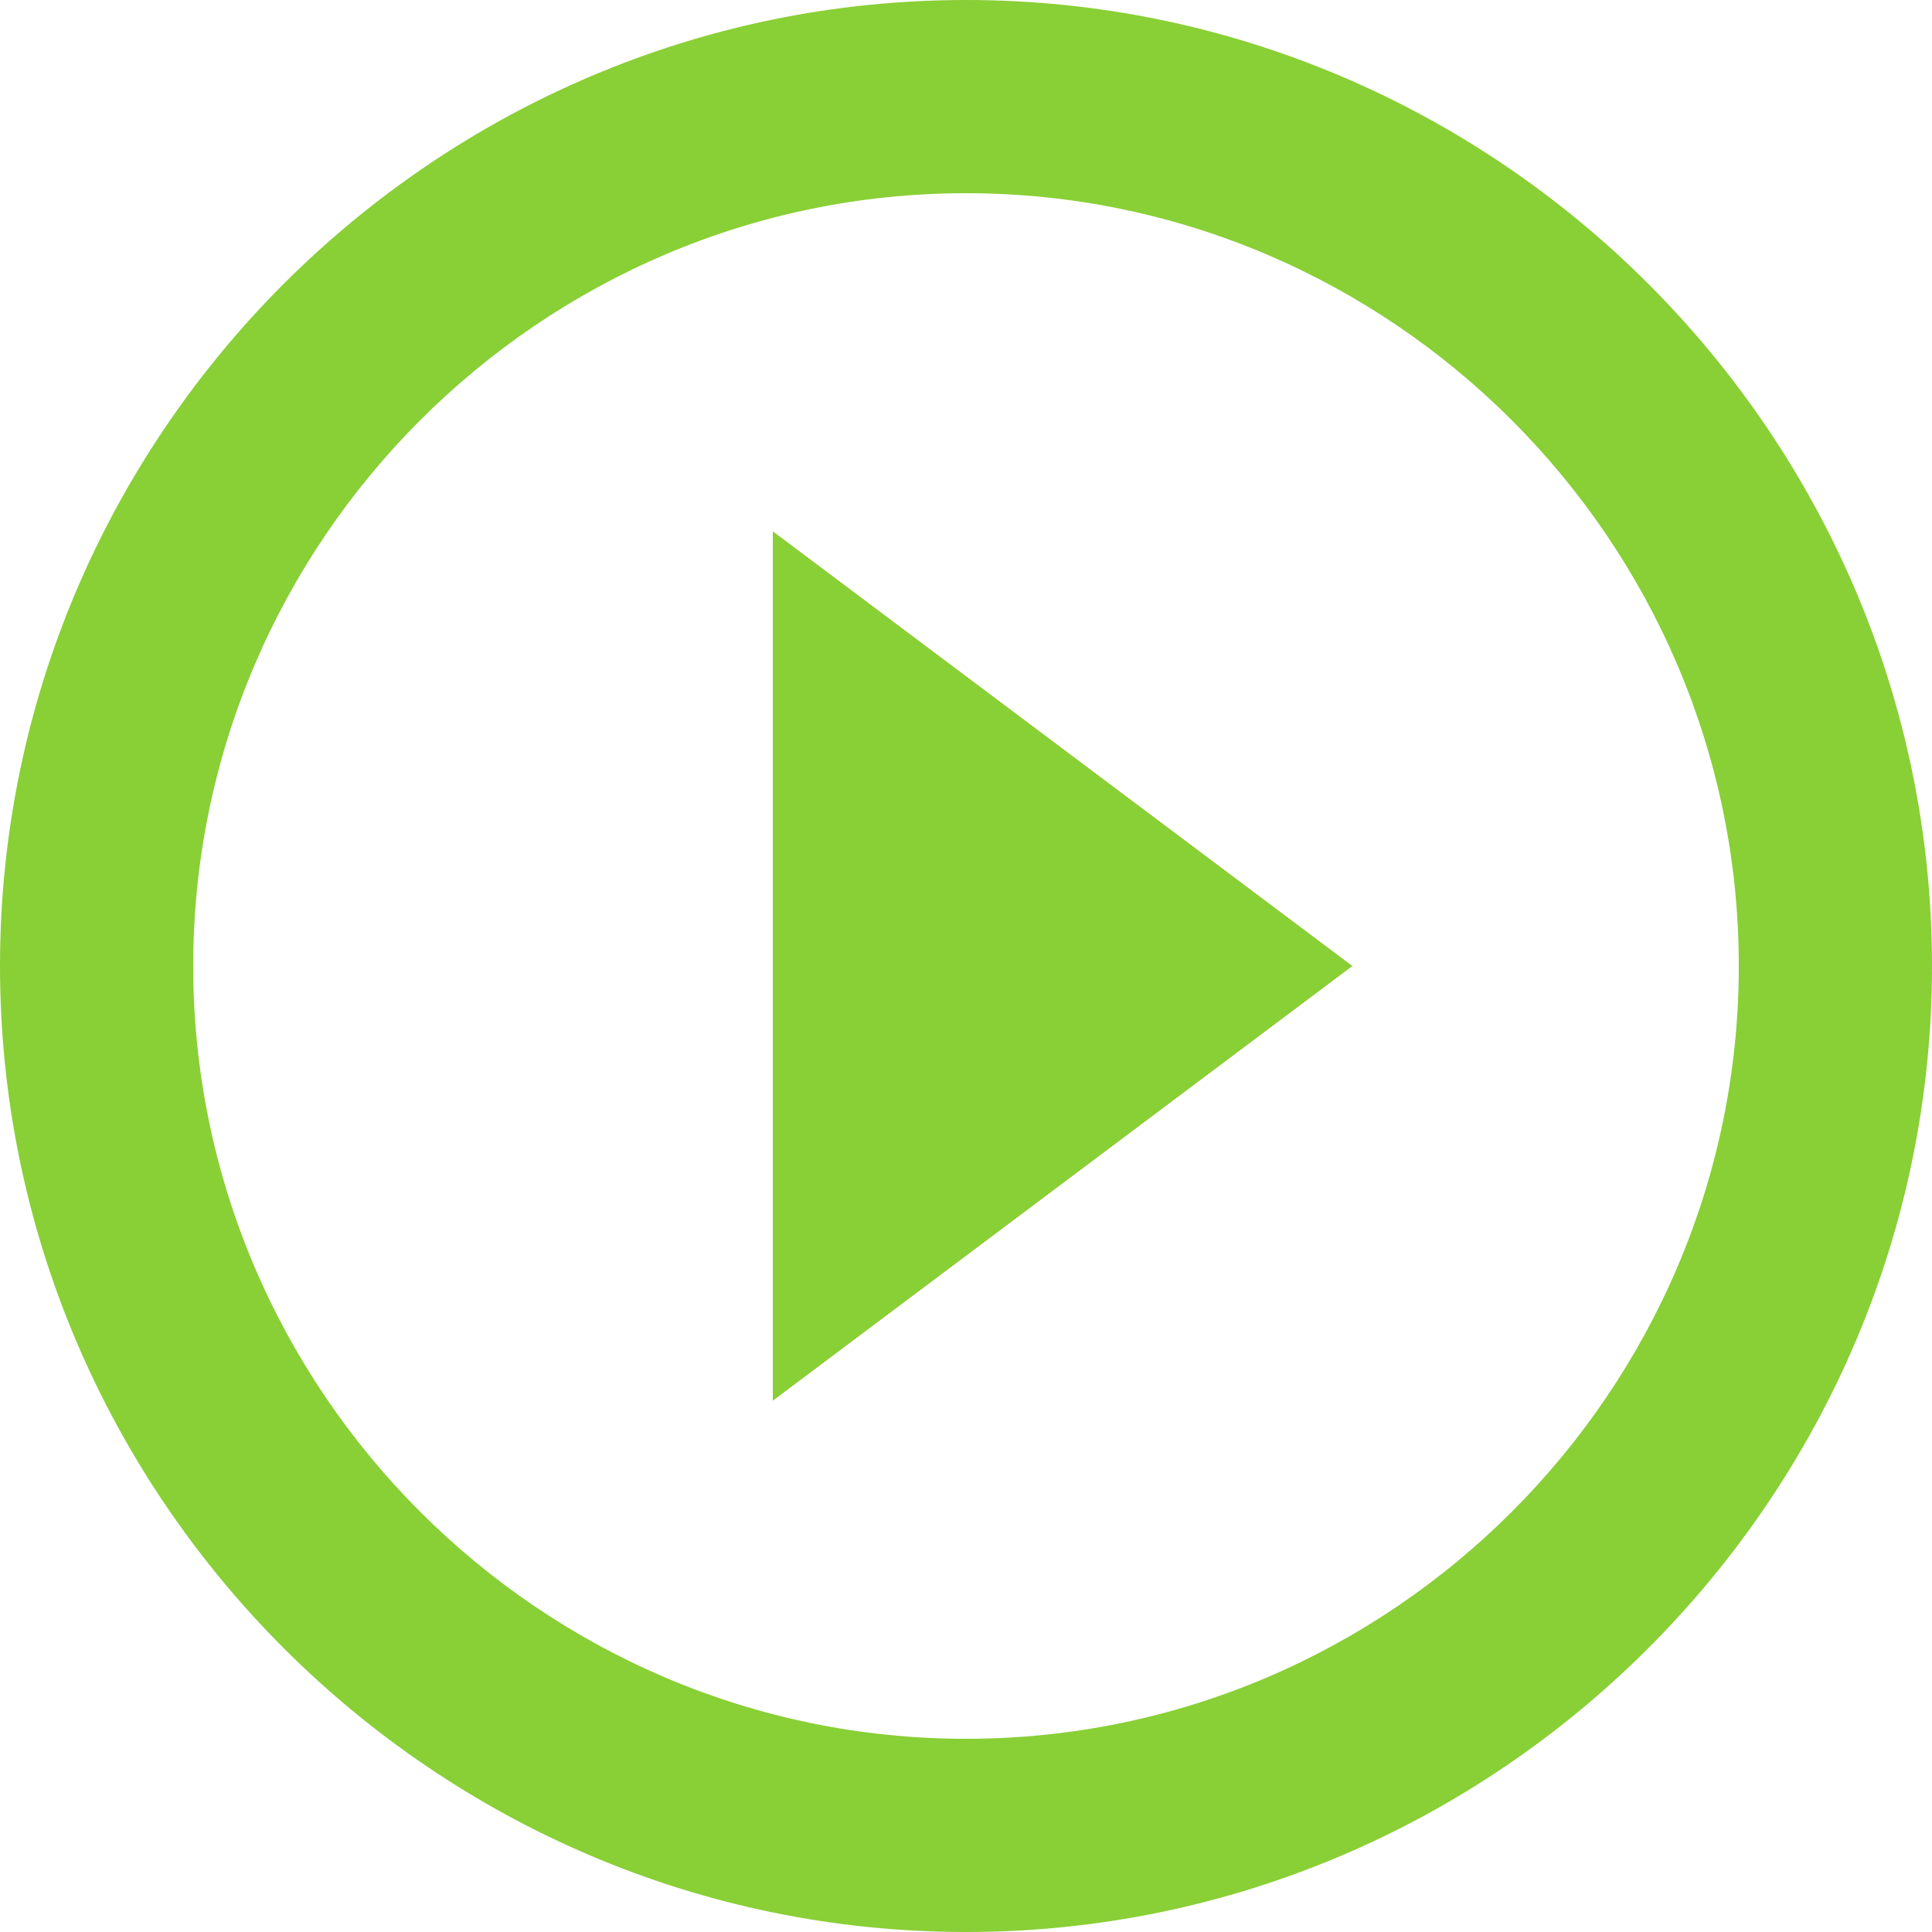
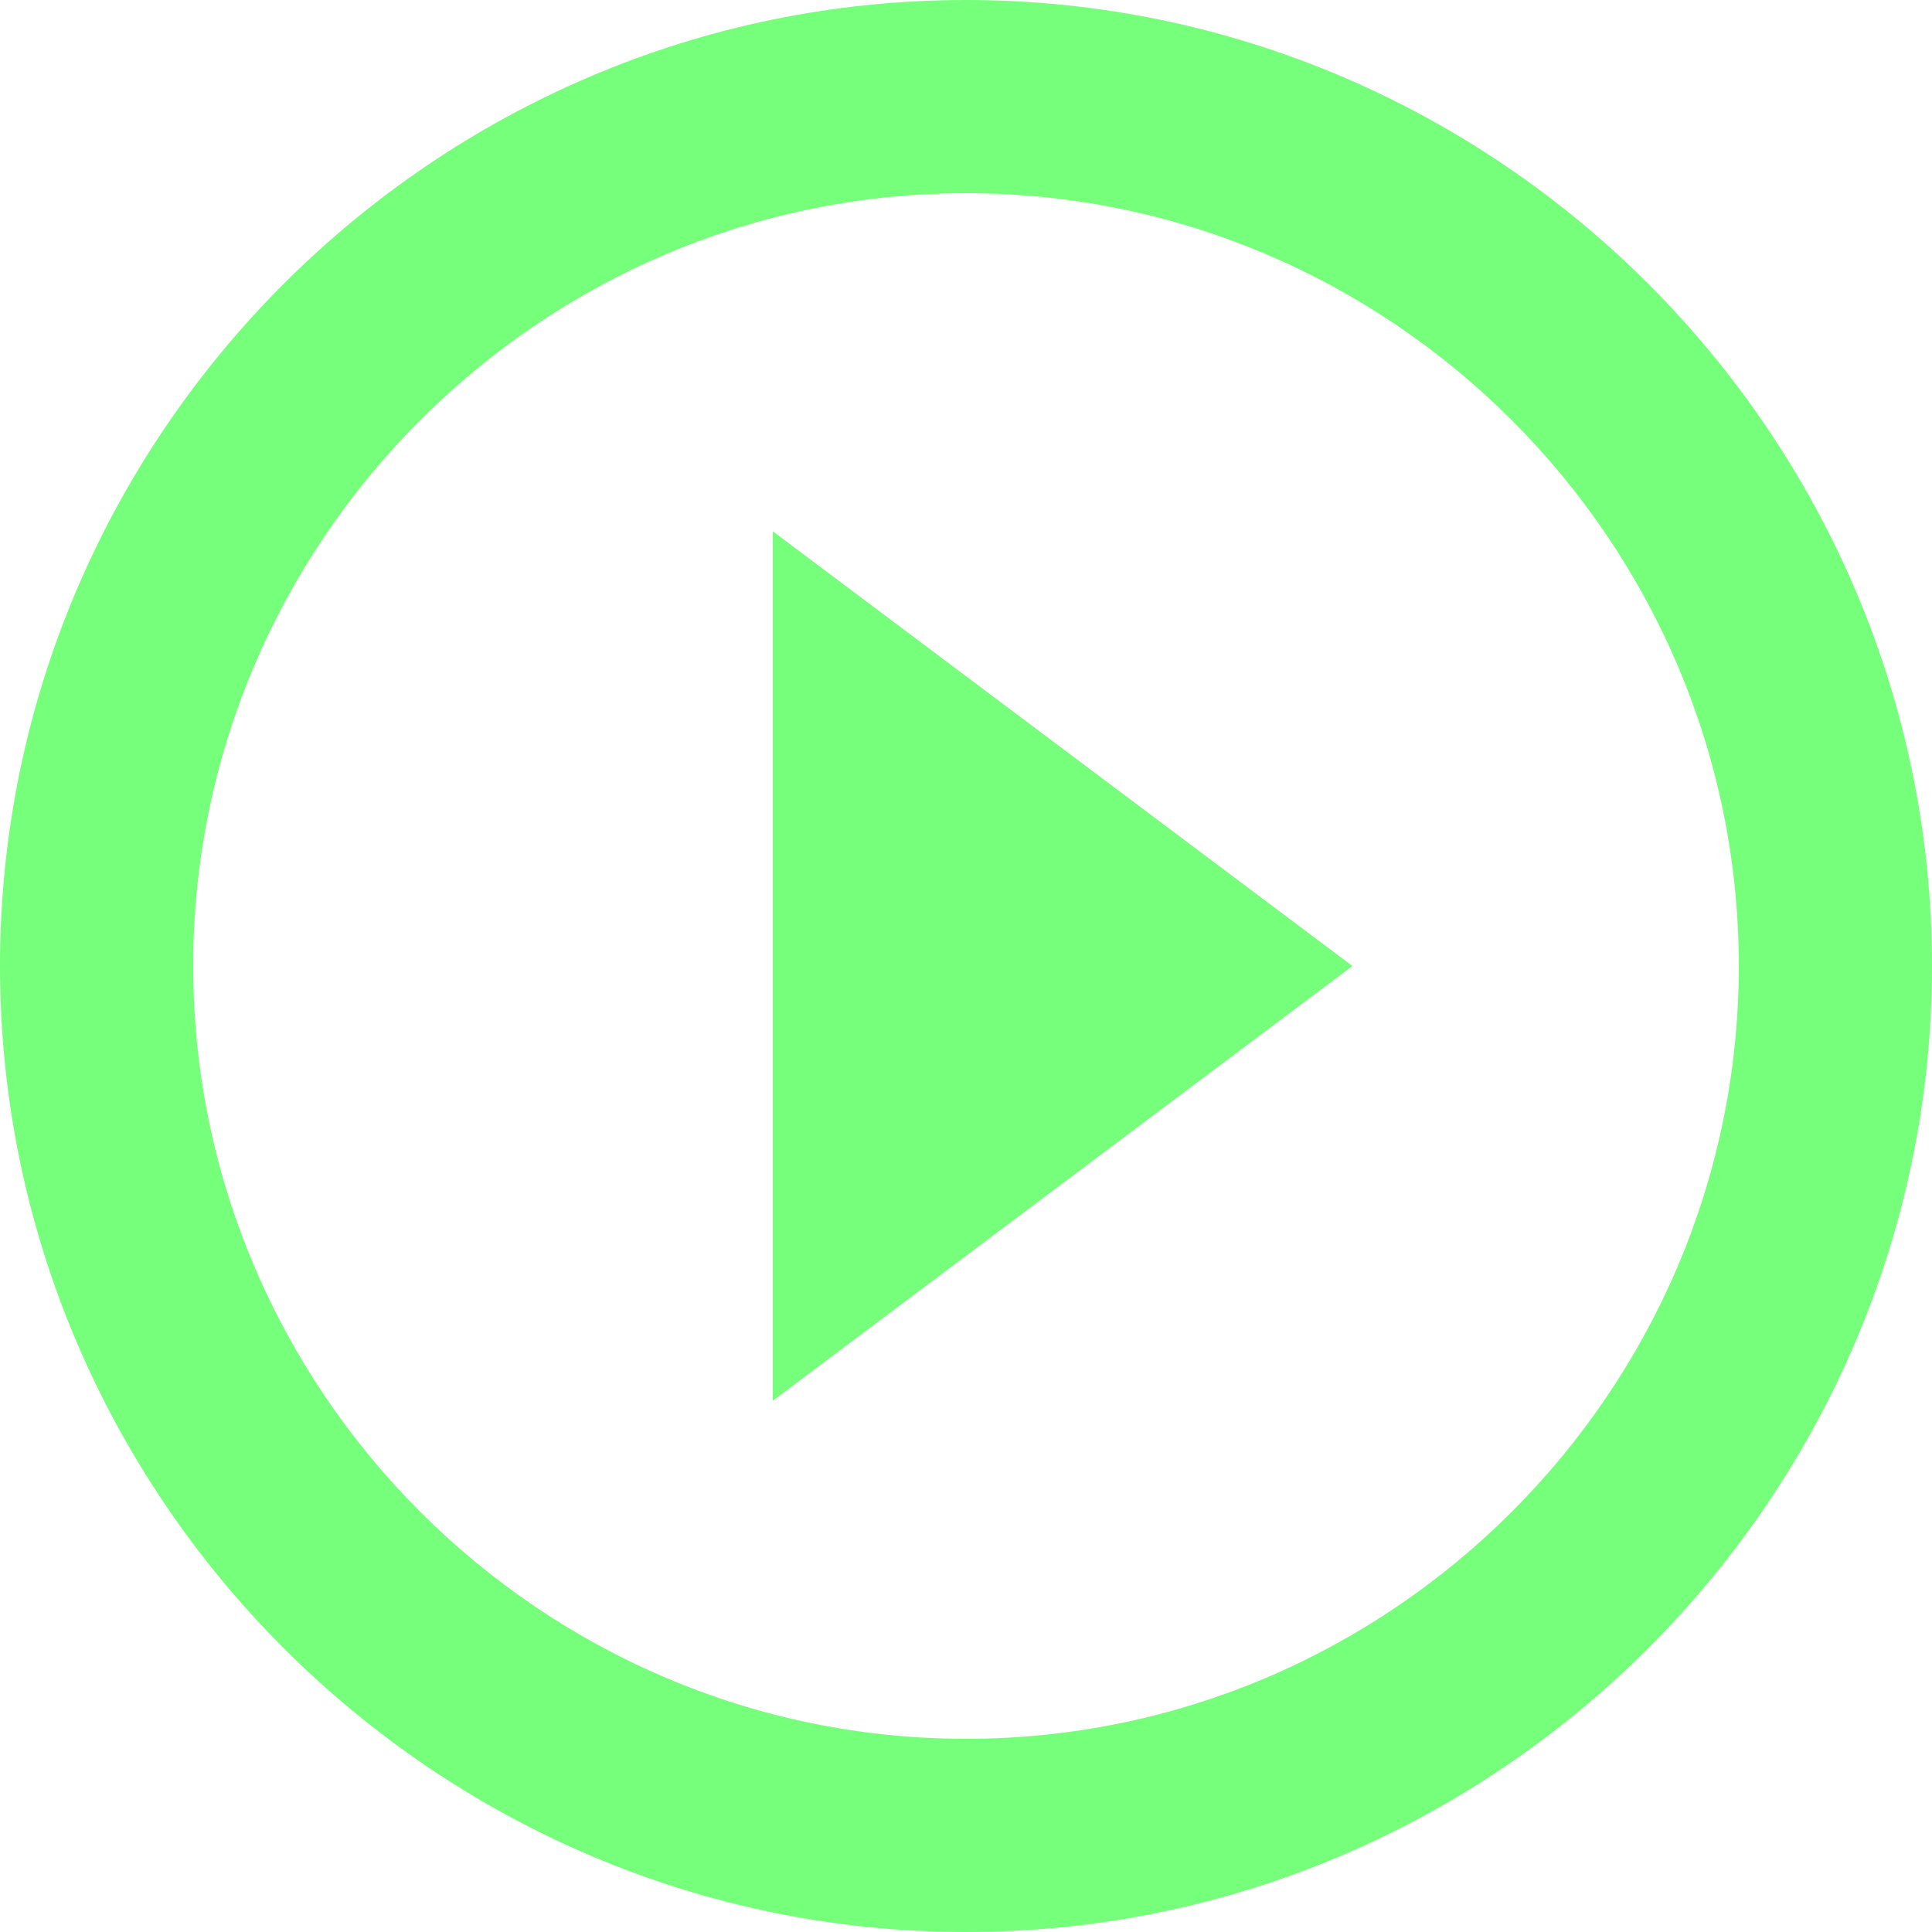
<svg xmlns="http://www.w3.org/2000/svg" version="1.1" id="Capa_1" x="0px" y="0px" width="510px" height="510px" viewBox="0 0 510 510" style="enable-background:new 0 0 510 510;" xml:space="preserve">
  <g>
    <g id="play-circle-outline">
-       <path fill="#89cf36" d="         M204,369.75L357,255L204,140.25V369.75z          M255,0C114.75,0,0,114.75,0,255         s114.75,255,255,255         s255-114.75,255-255         S395.25,0,255,0z          M255,459c-112.2,0-204-91.8-204-204         S142.8,51,255,51         s204,91.8,204,204         S367.2,459,255,459z       " />
+       <path fill="#76ff7a" d="         M204,369.75L357,255L204,140.25V369.75z          M255,0C114.75,0,0,114.75,0,255         s114.75,255,255,255         s255-114.75,255-255         S395.25,0,255,0z          M255,459c-112.2,0-204-91.8-204-204         S142.8,51,255,51         s204,91.8,204,204         S367.2,459,255,459z       " />
    </g>
  </g>
</svg>
